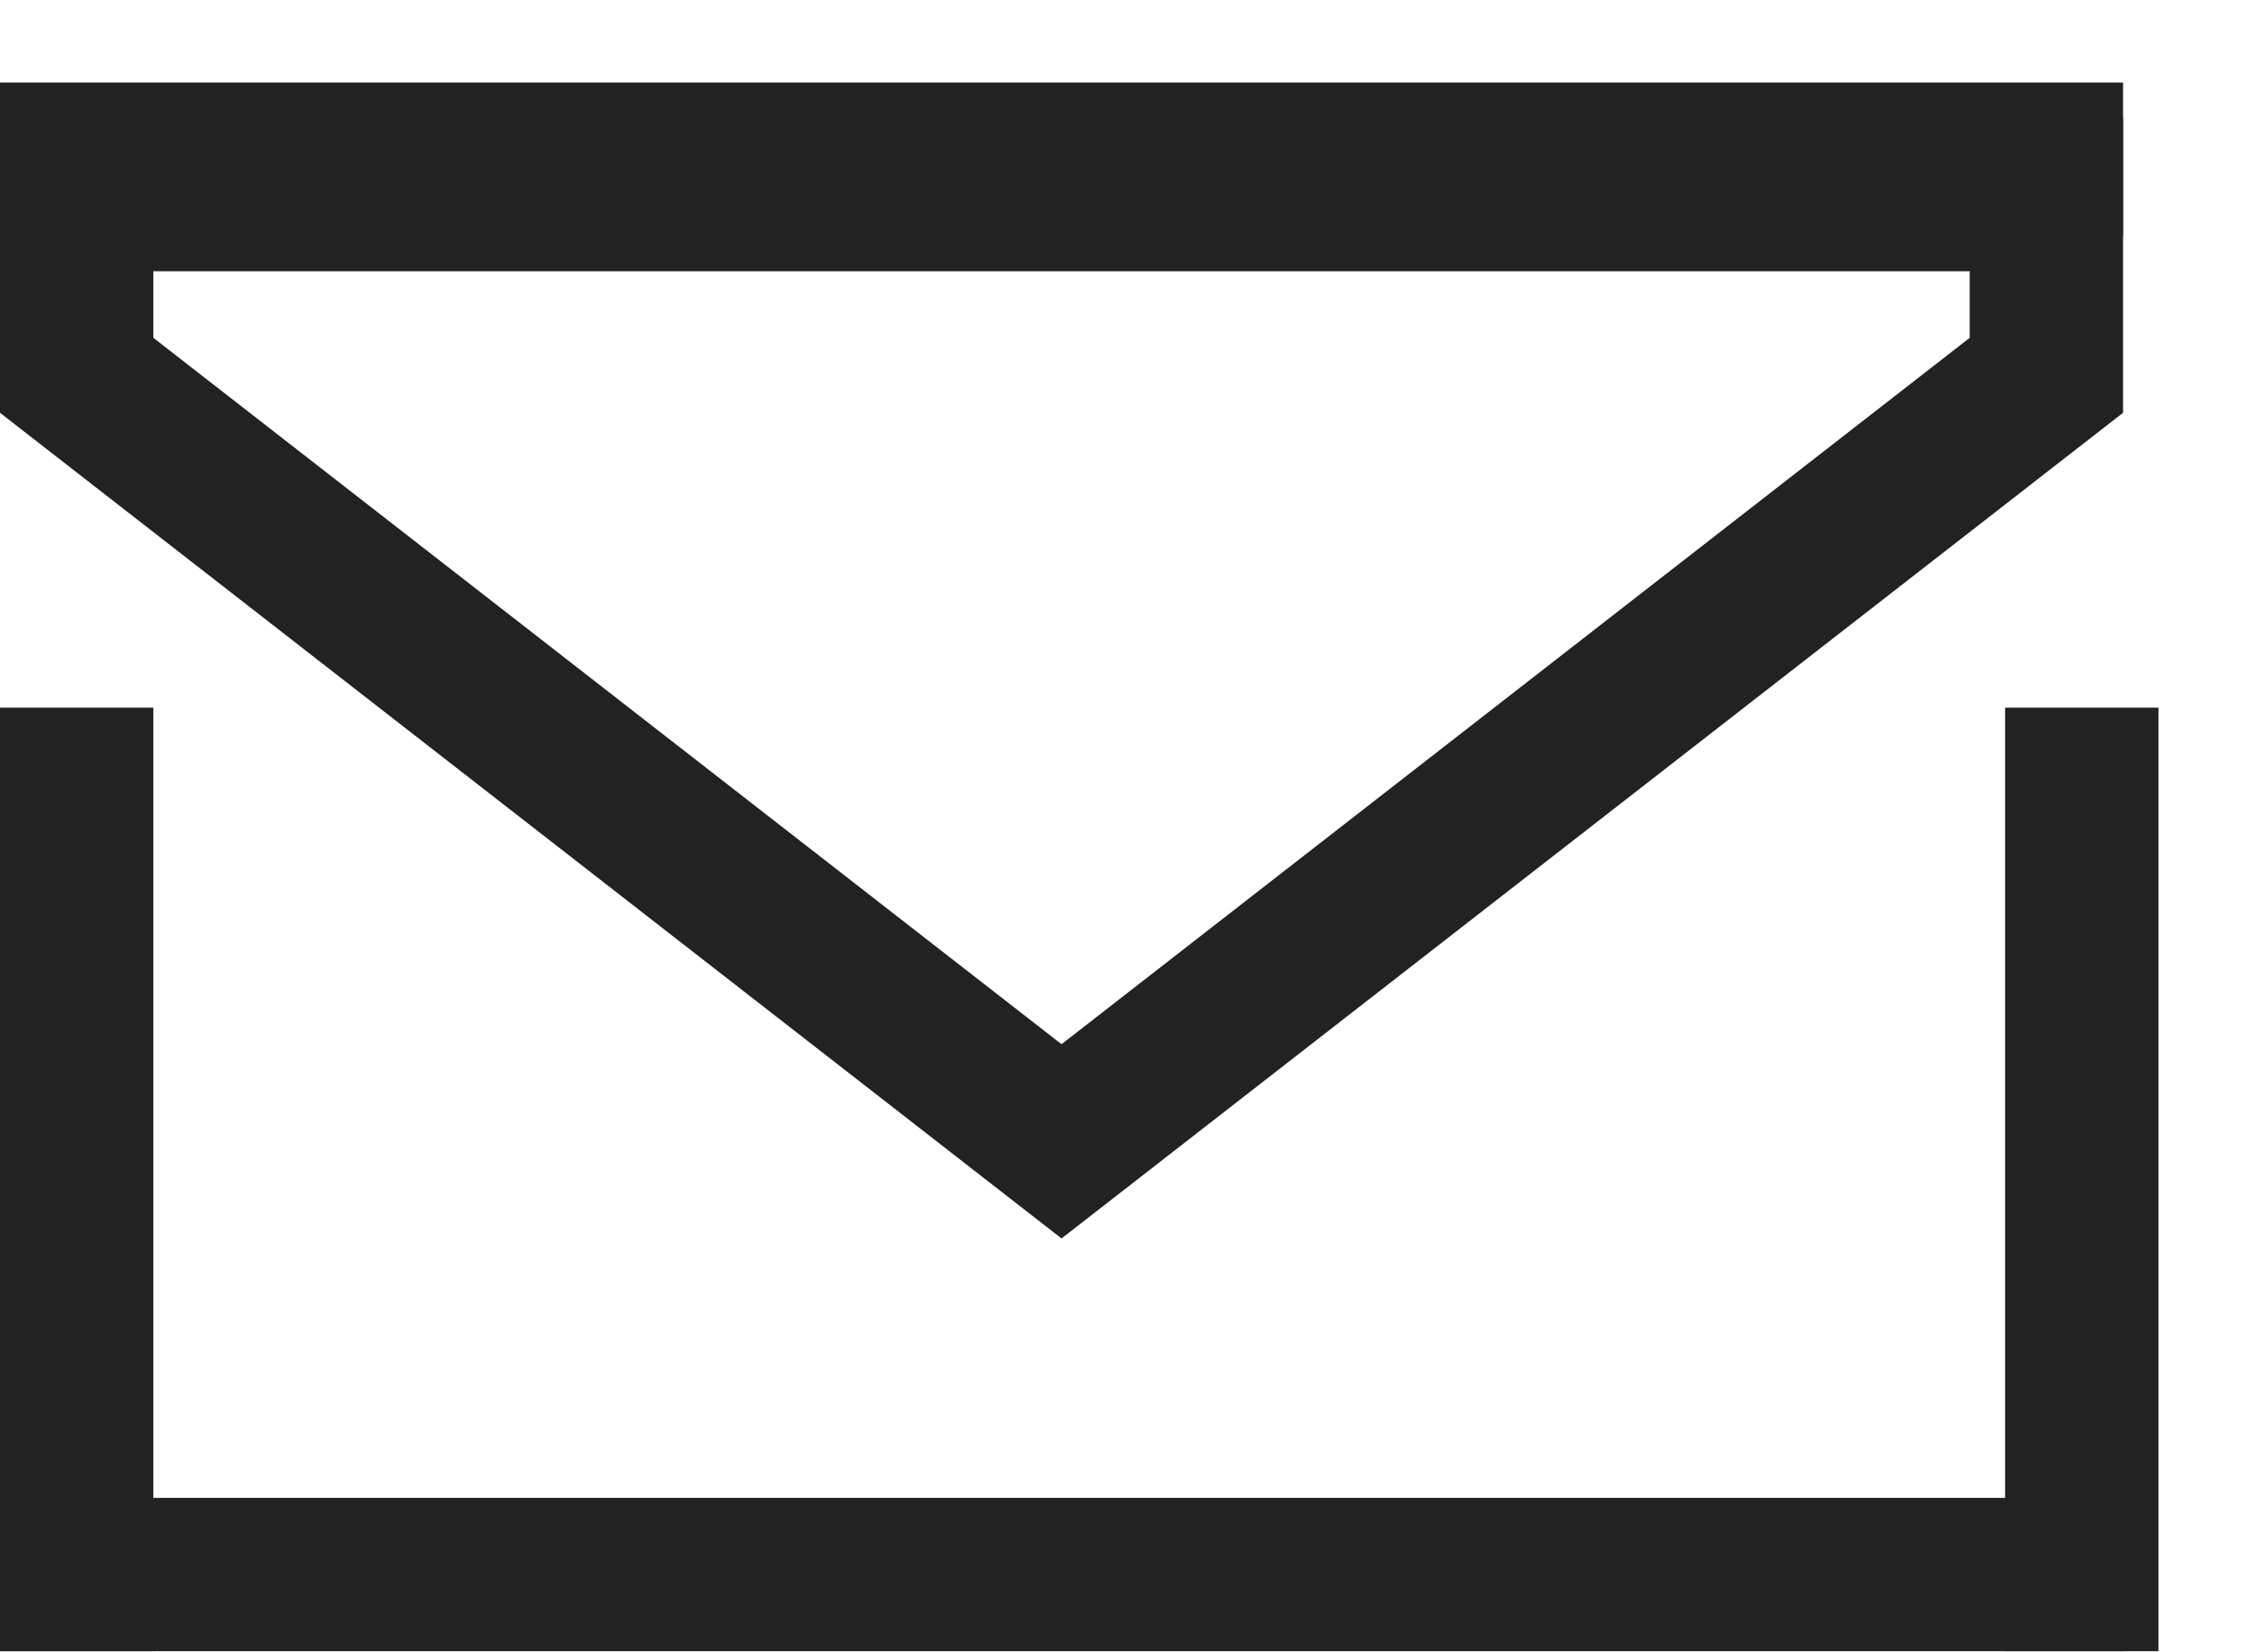
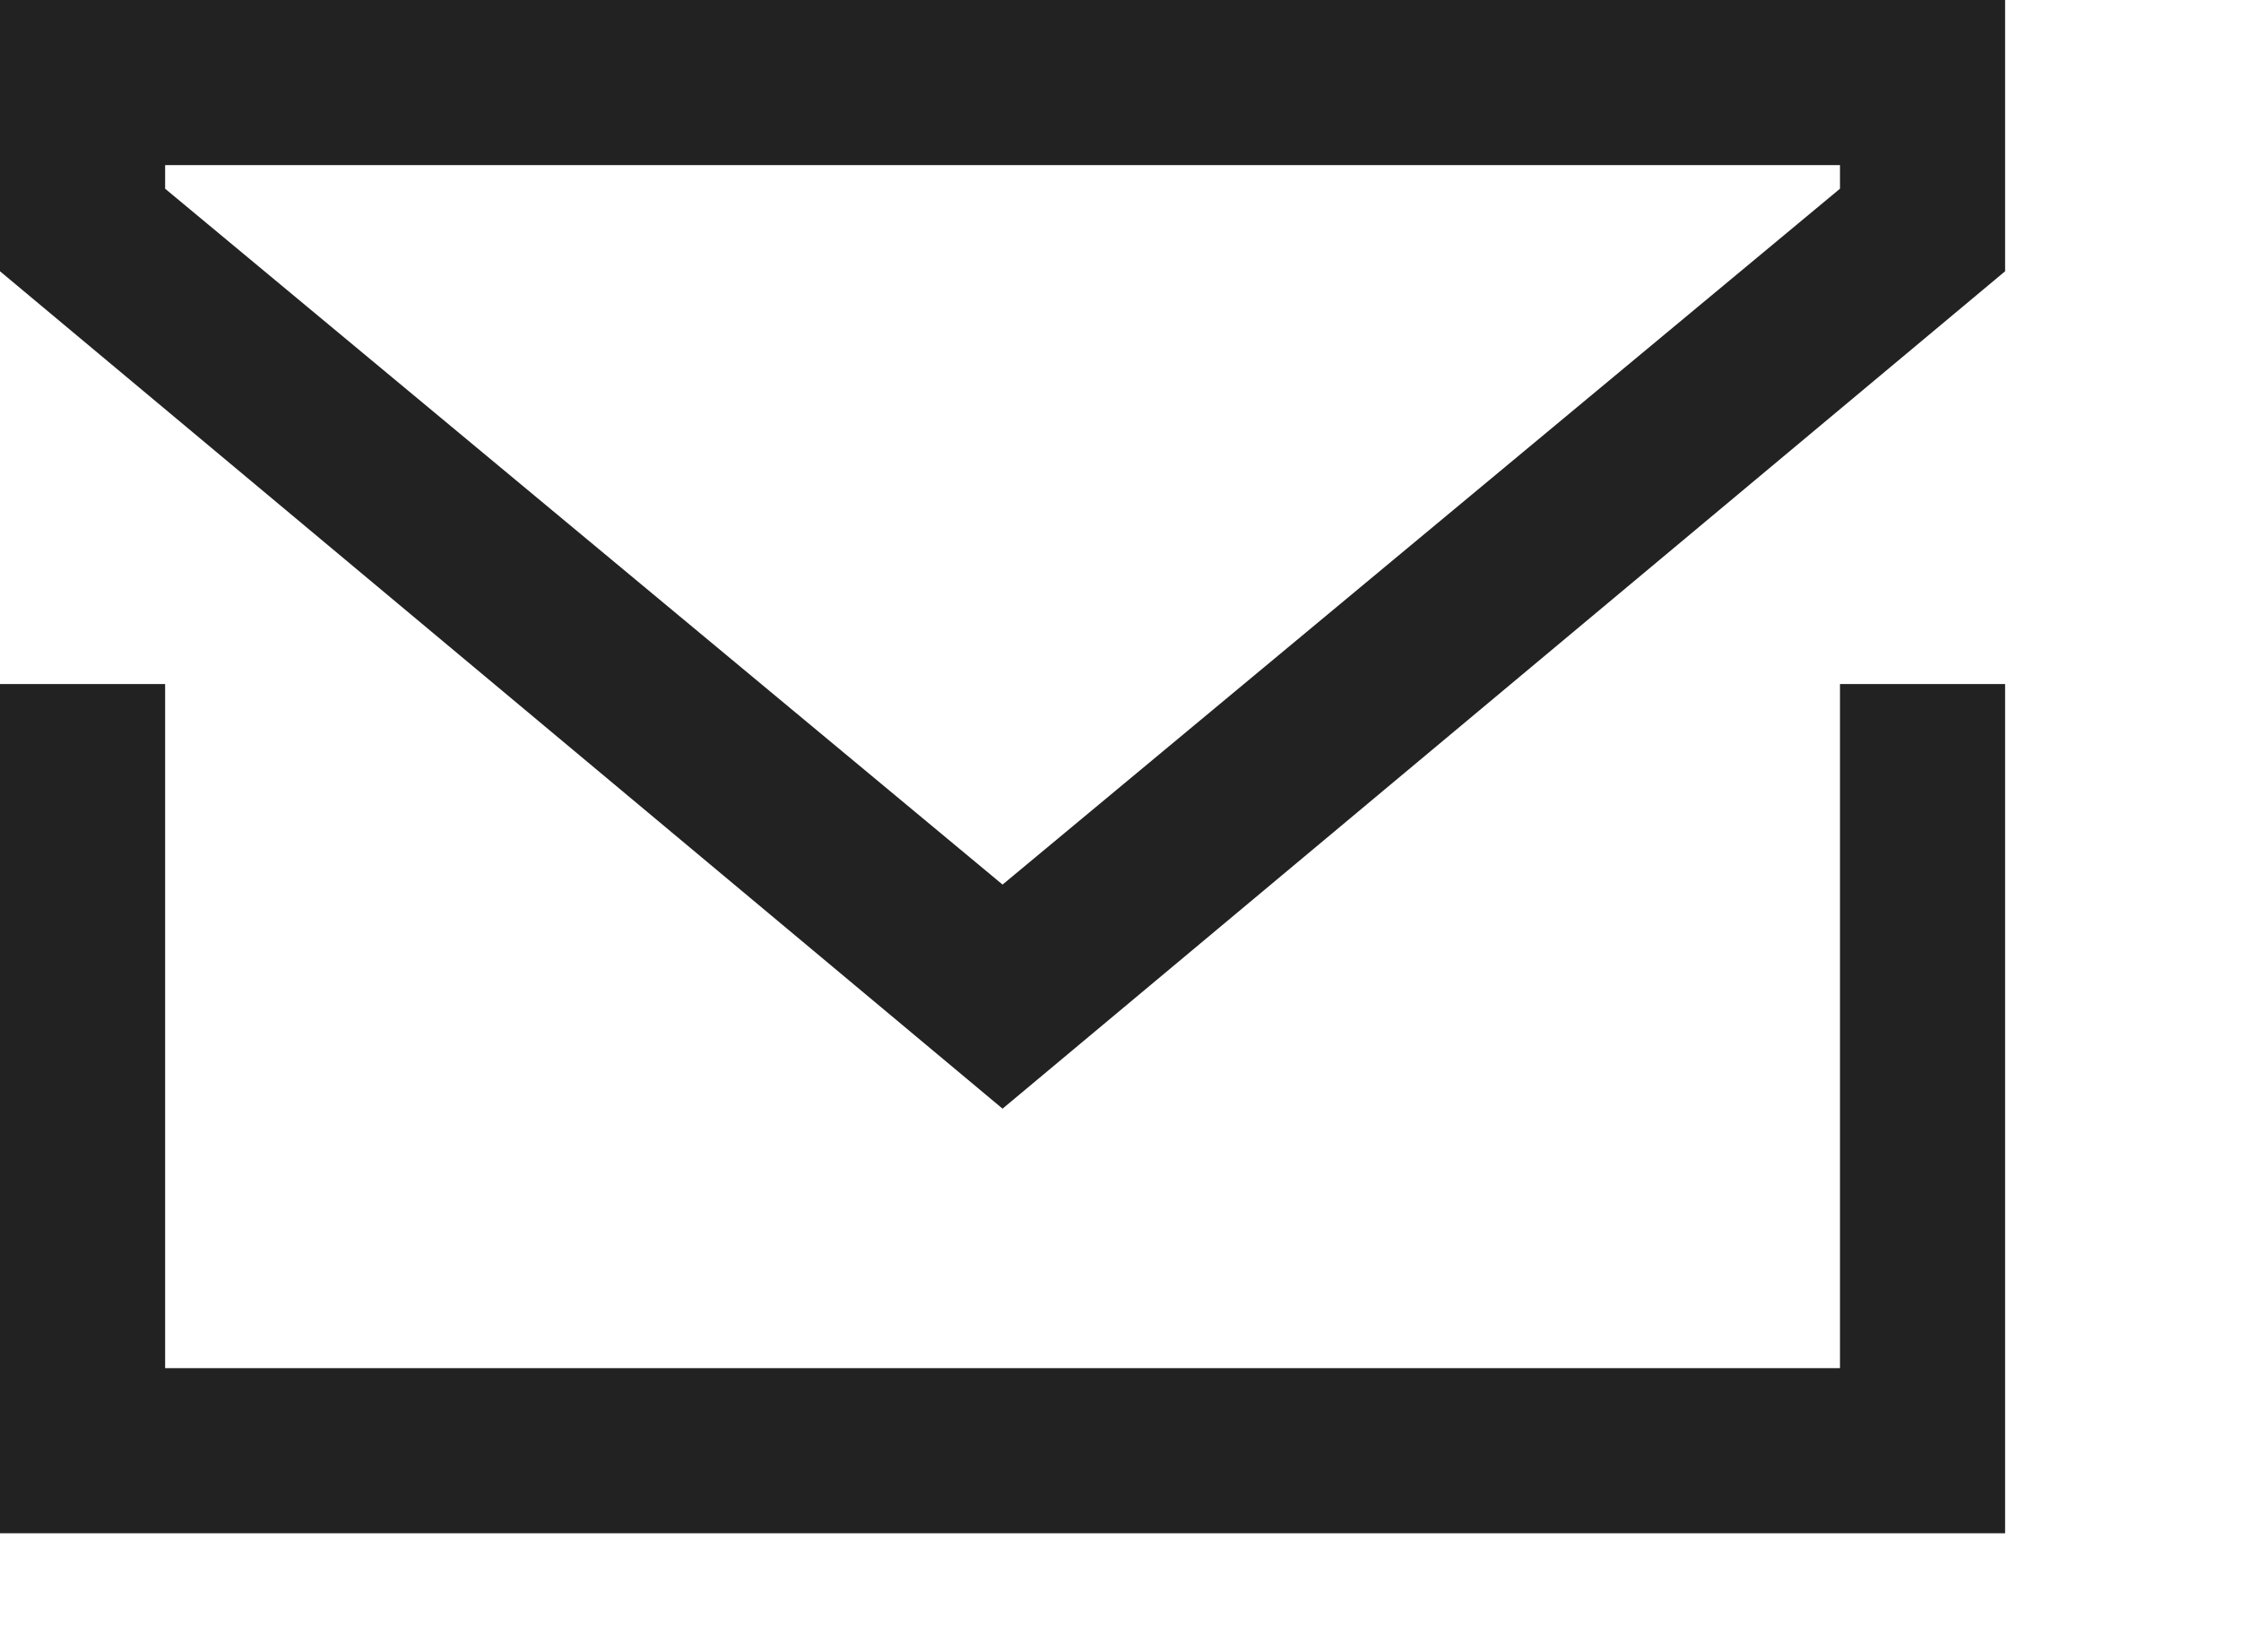
- <svg xmlns="http://www.w3.org/2000/svg" width="19" height="14" viewBox="0 0 19 14" fill="none">
-   <line x1="0.65" y1="6" x2="0.65" y2="14" stroke="#222222" stroke-width="1.3" />
-   <line x1="17.65" y1="6" x2="17.65" y2="14" stroke="#222222" stroke-width="1.3" />
-   <line y1="13.35" x2="18" y2="13.35" stroke="#222222" stroke-width="1.3" />
-   <line y1="1.35" x2="18" y2="1.35" stroke="#222222" stroke-width="1.3" />
-   <path d="M17.35 3.182L9 9.677L0.65 3.182V1.65H3.5L9 1.65H14H17.35V3.182Z" stroke="#222222" stroke-width="1.3" />
+ <svg xmlns="http://www.w3.org/2000/svg" width="19" height="14" fill="none" viewBox="0 0 19 14">
+   <path d="M15.6 11.6H1.4V5.8H0V13h17V5.8h-1.4v5.8zM0 0v2.3l8.5 7.1L17 2.3V0H0zm15.6 1.6L8.5 7.5 1.4 1.6v-.2h14.2v.2z" fill="#222222" />
</svg>
